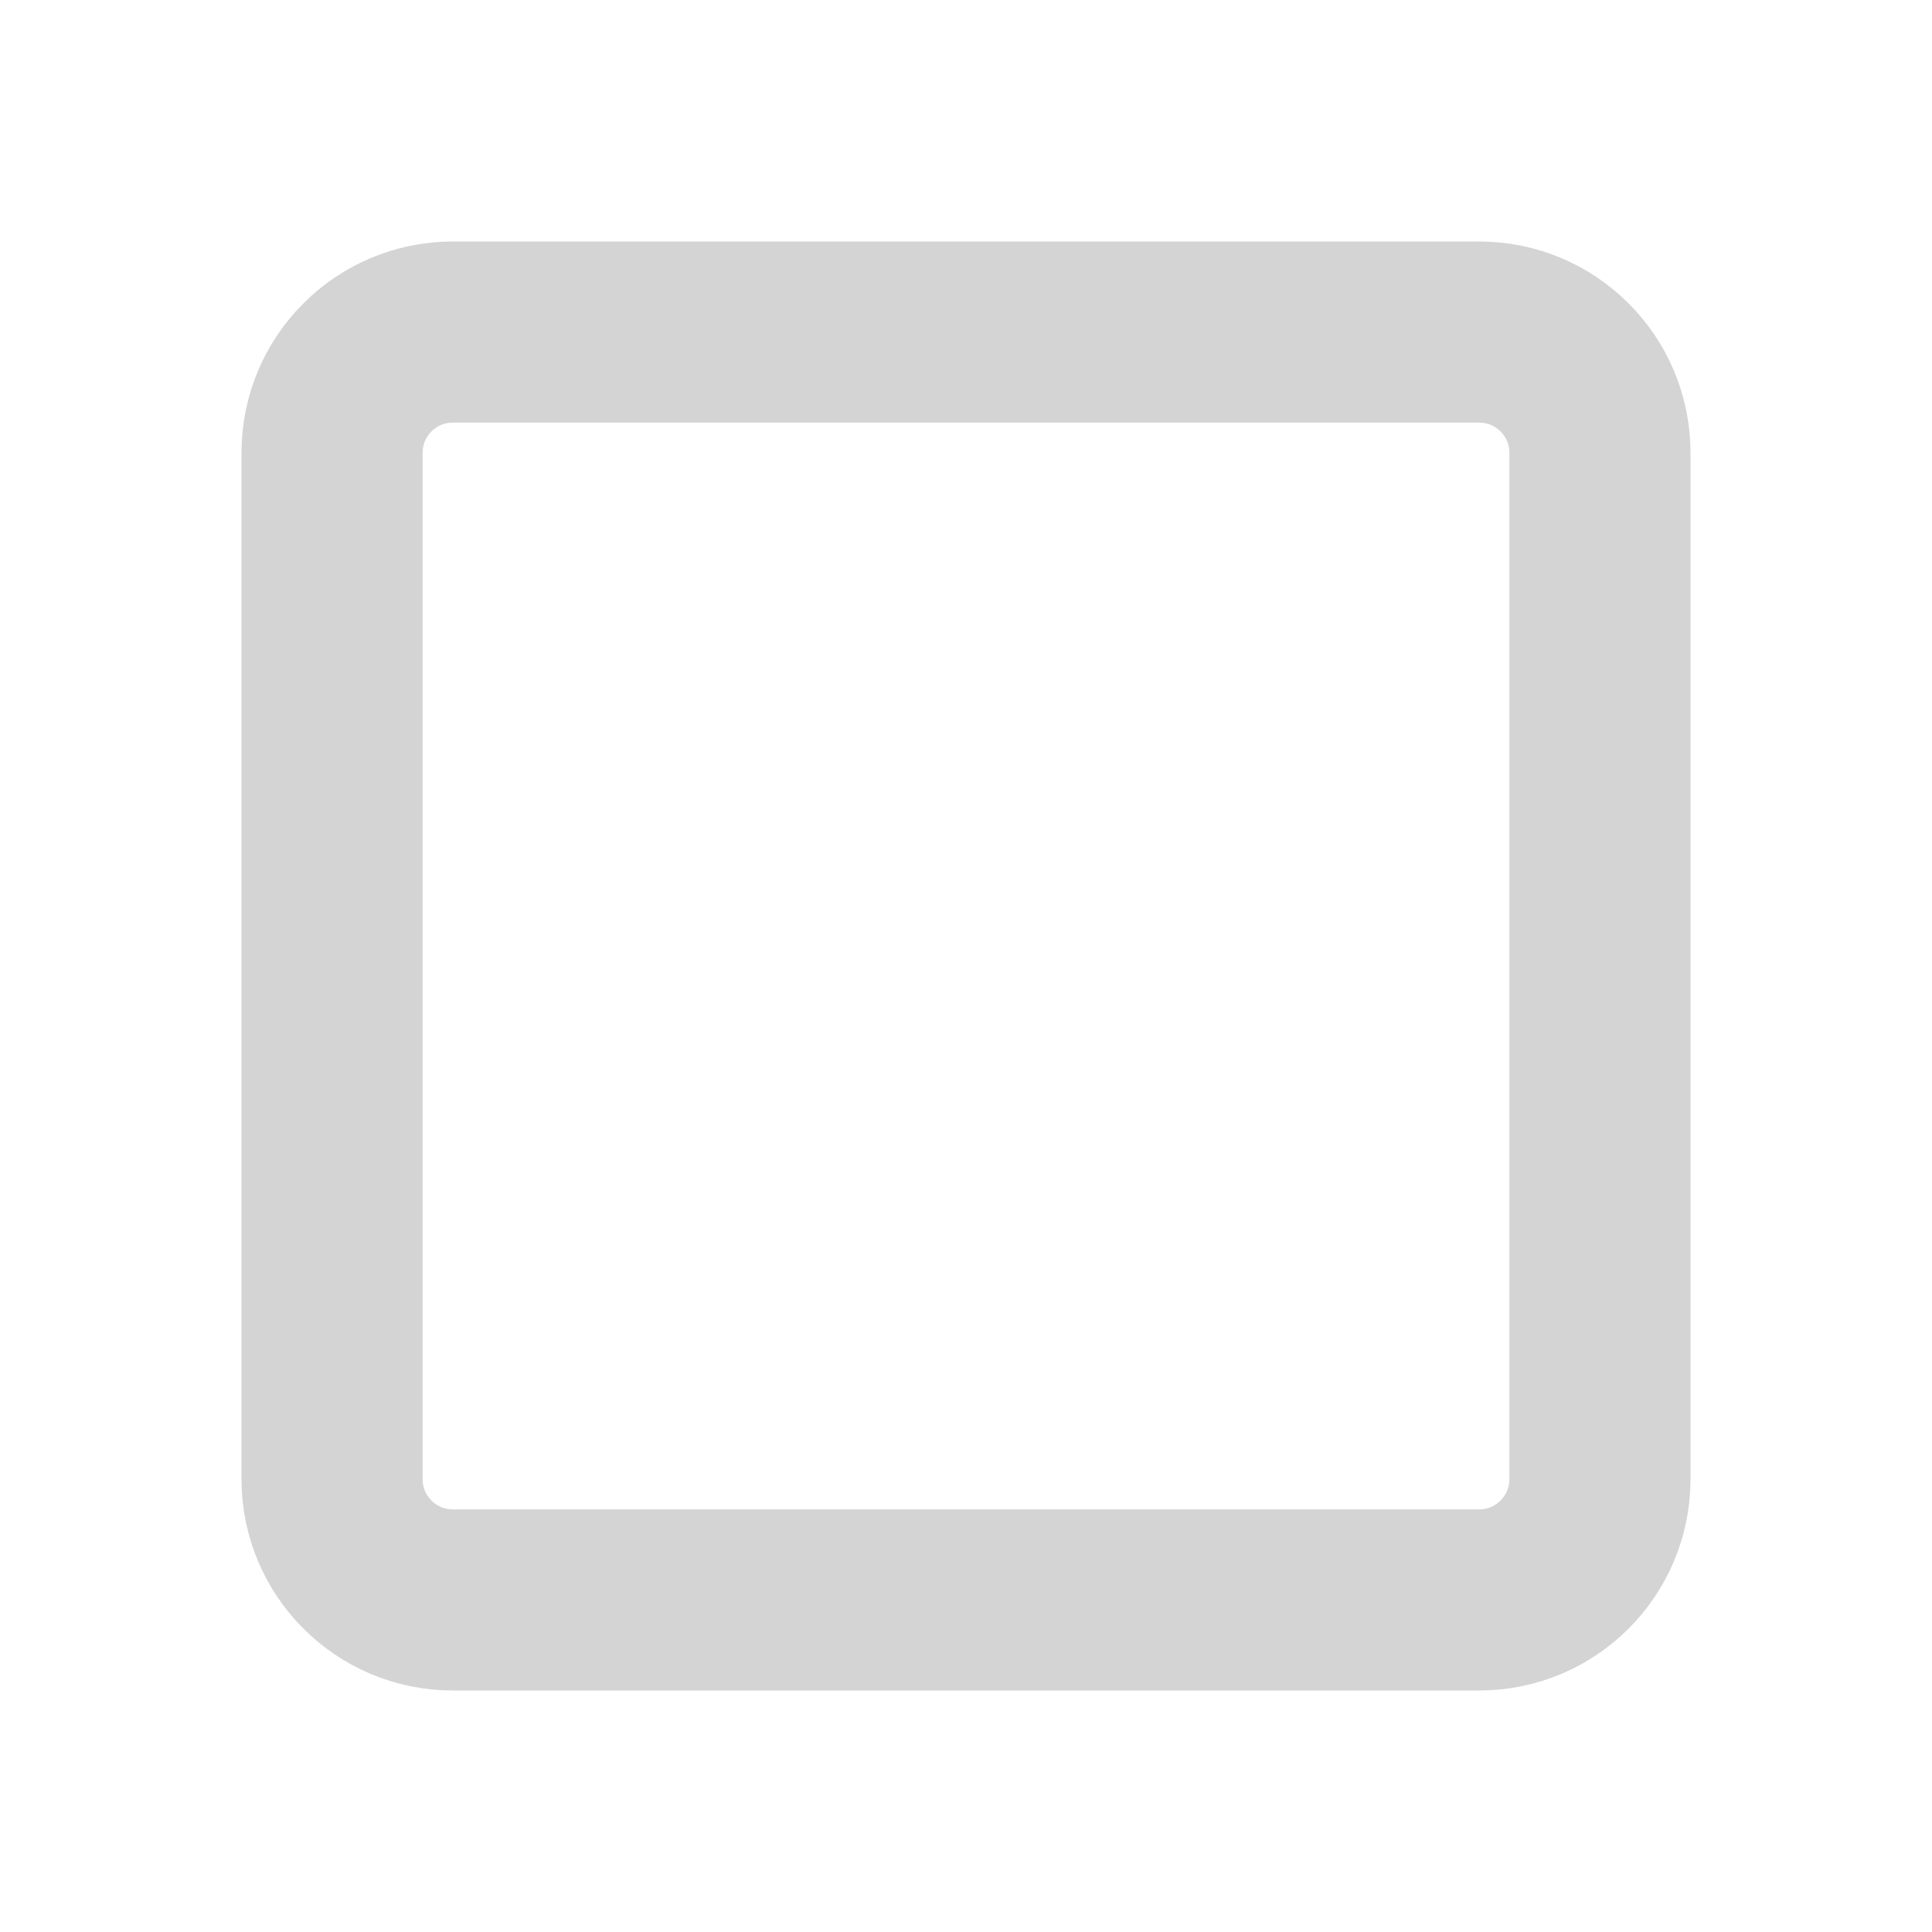
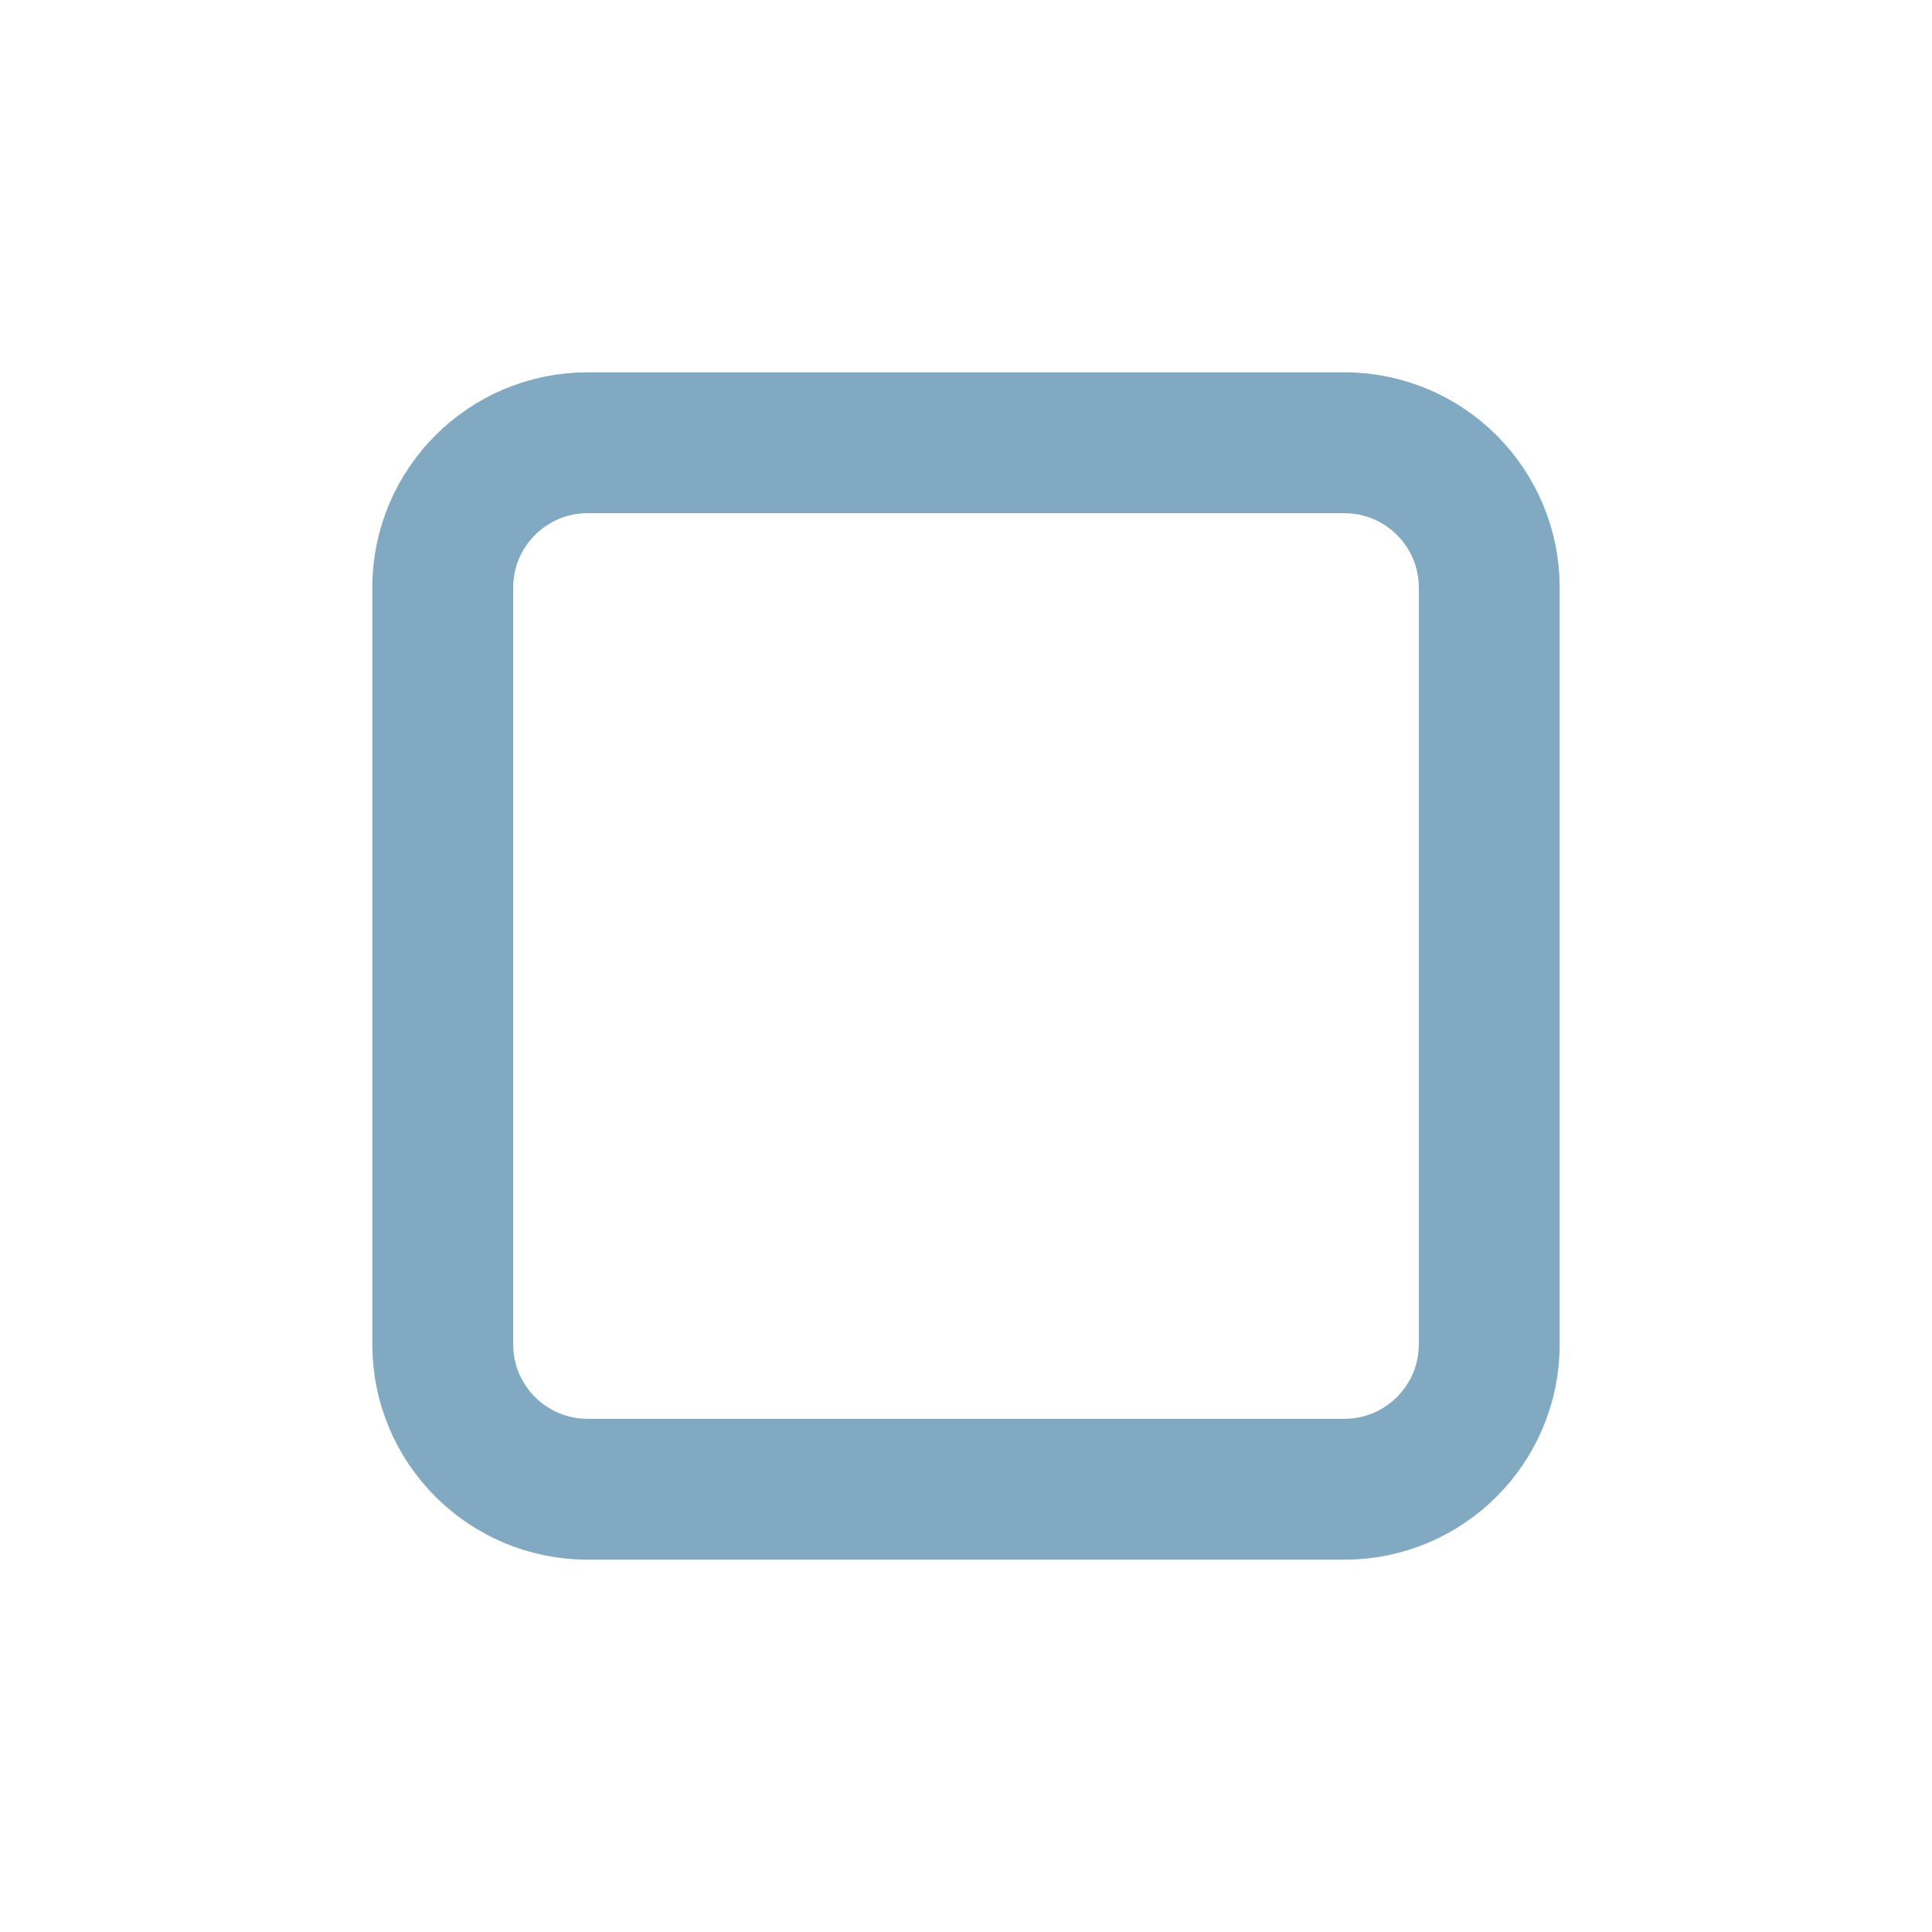
- <svg xmlns="http://www.w3.org/2000/svg" width="16" height="16" viewBox="0 0 16 16" fill="none">
-   <rect x="2.75" y="2.75" width="10.5" height="10.5" rx="1" stroke="#d4d4d4" stroke-width="1.5" />
+ <svg xmlns="http://www.w3.org/2000/svg" viewBox="0 0 24 24" width="24" height="24" fill="none" stroke="#82a9c2" stroke-width="1.75" stroke-linecap="round" stroke-linejoin="round">
+   <rect x="5.5" y="5.5" width="13" height="13" rx="1.8" />
</svg>
